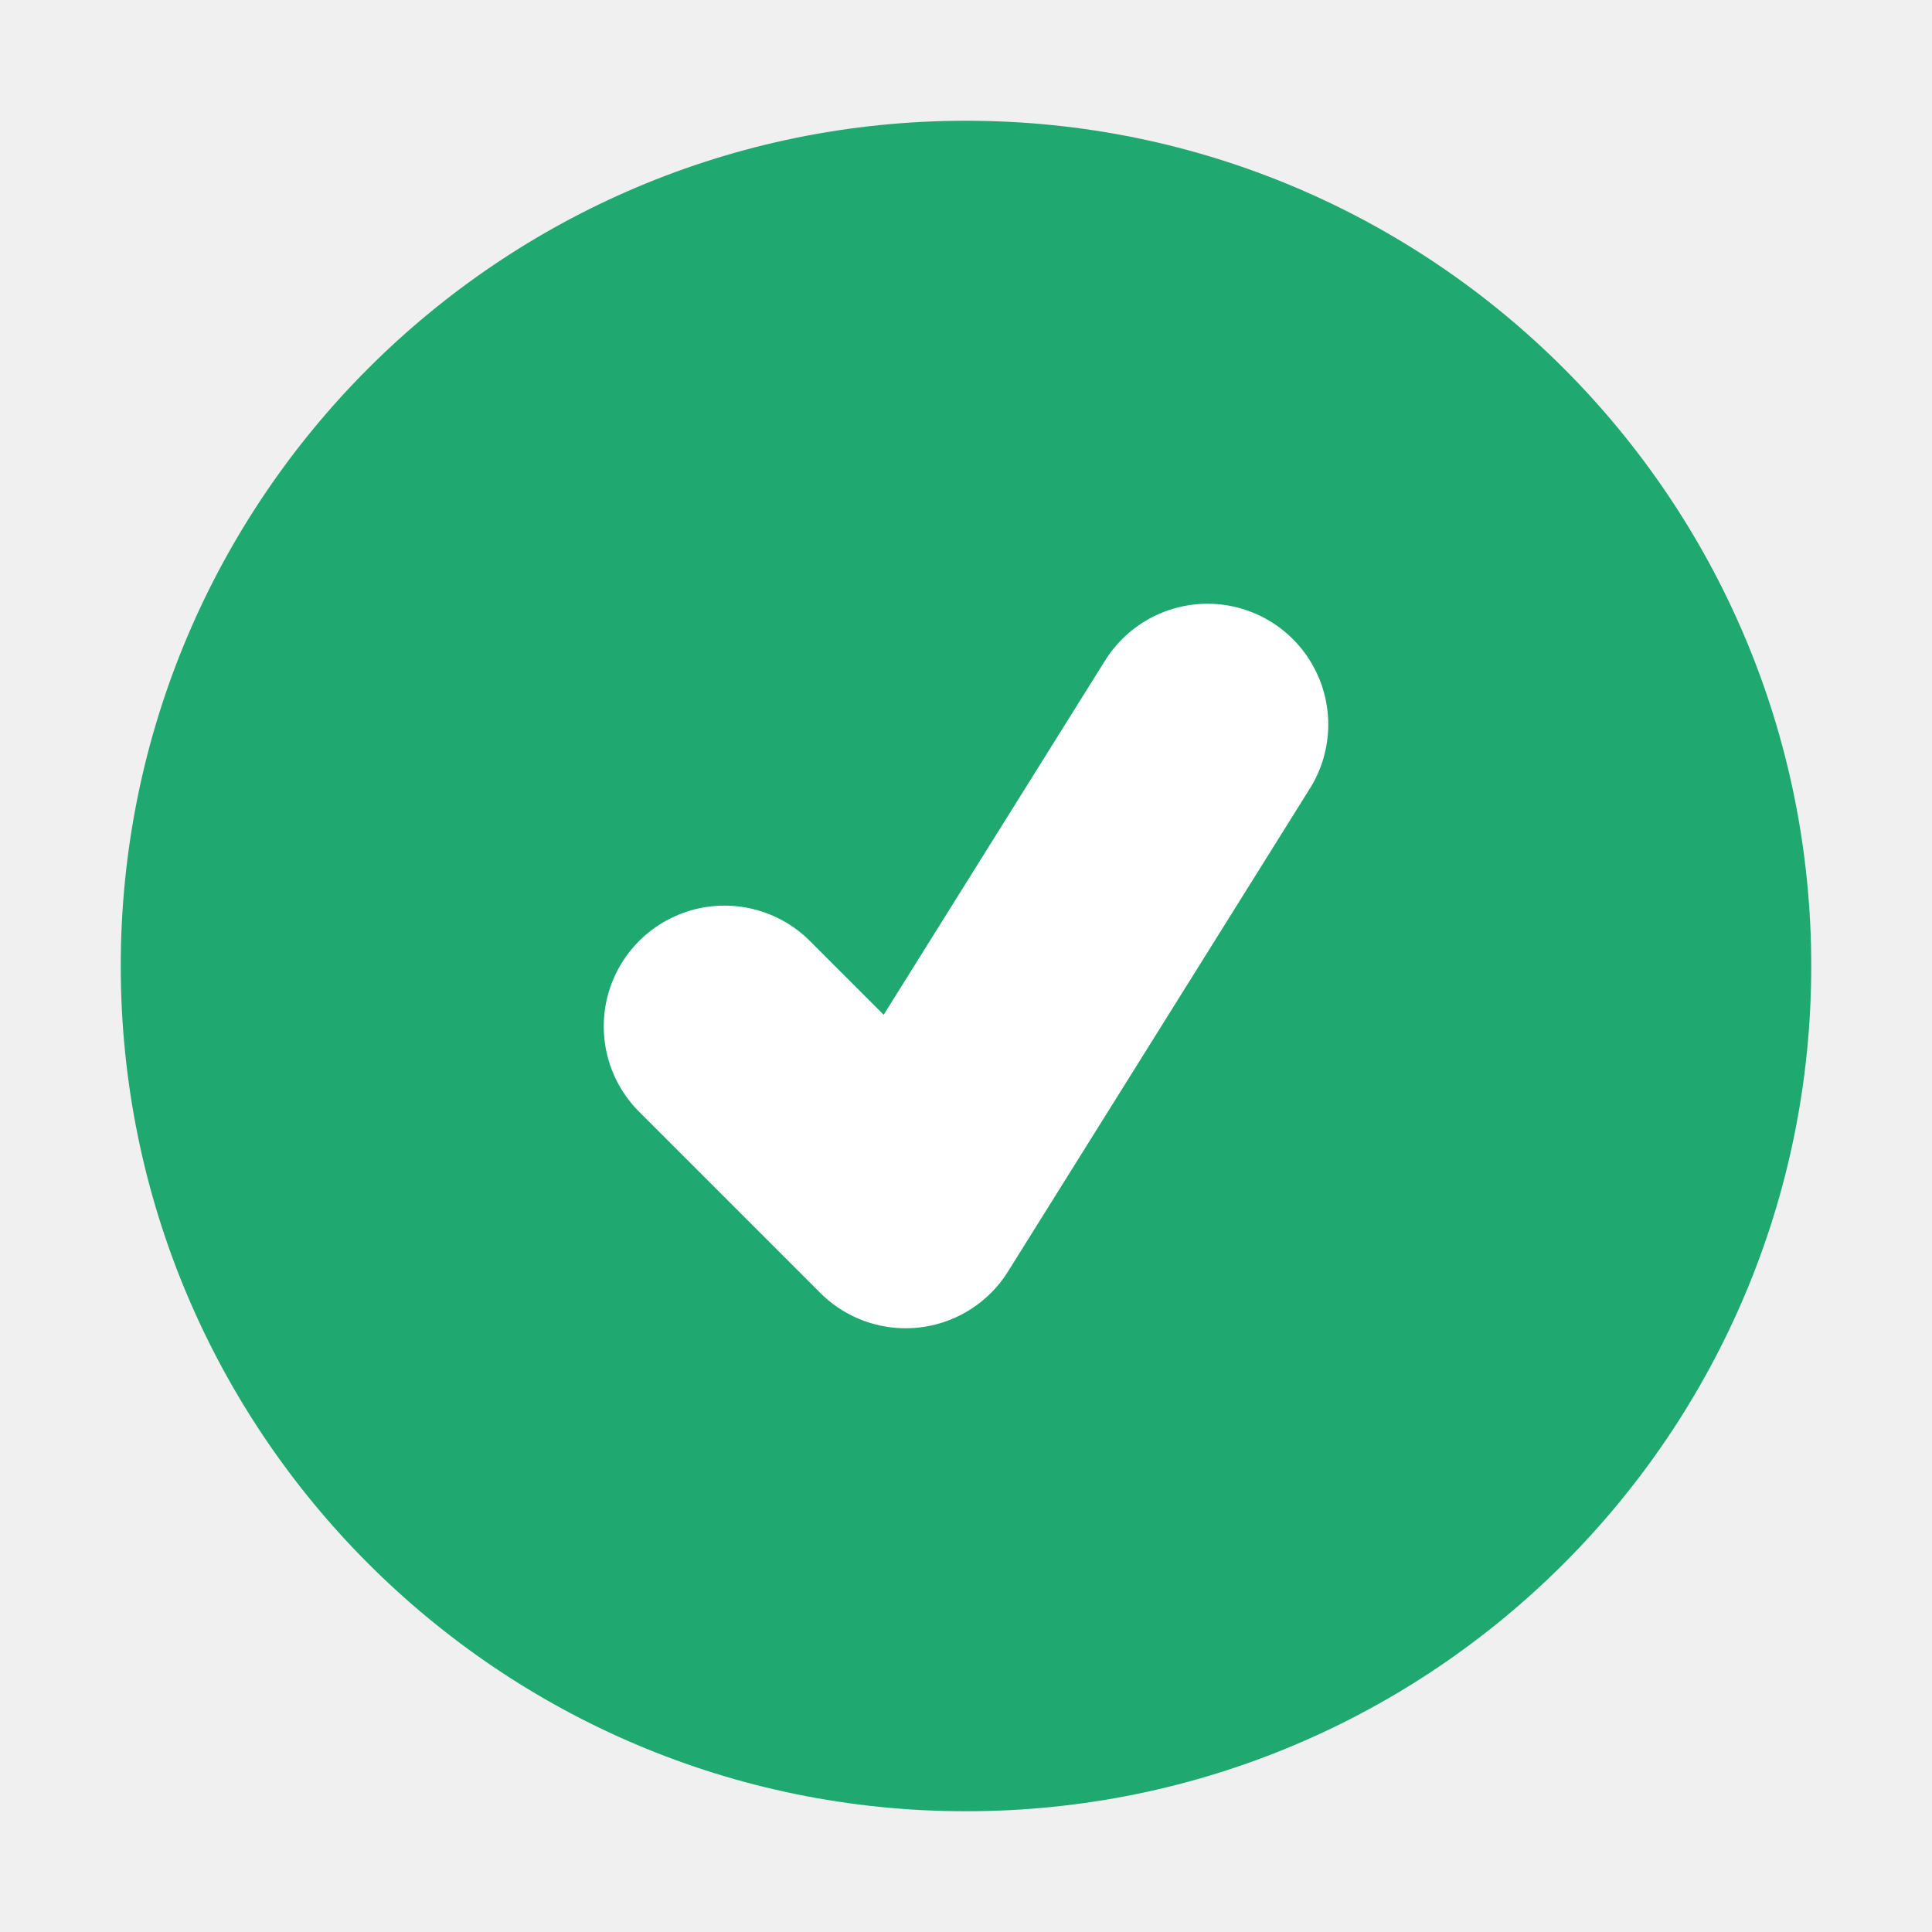
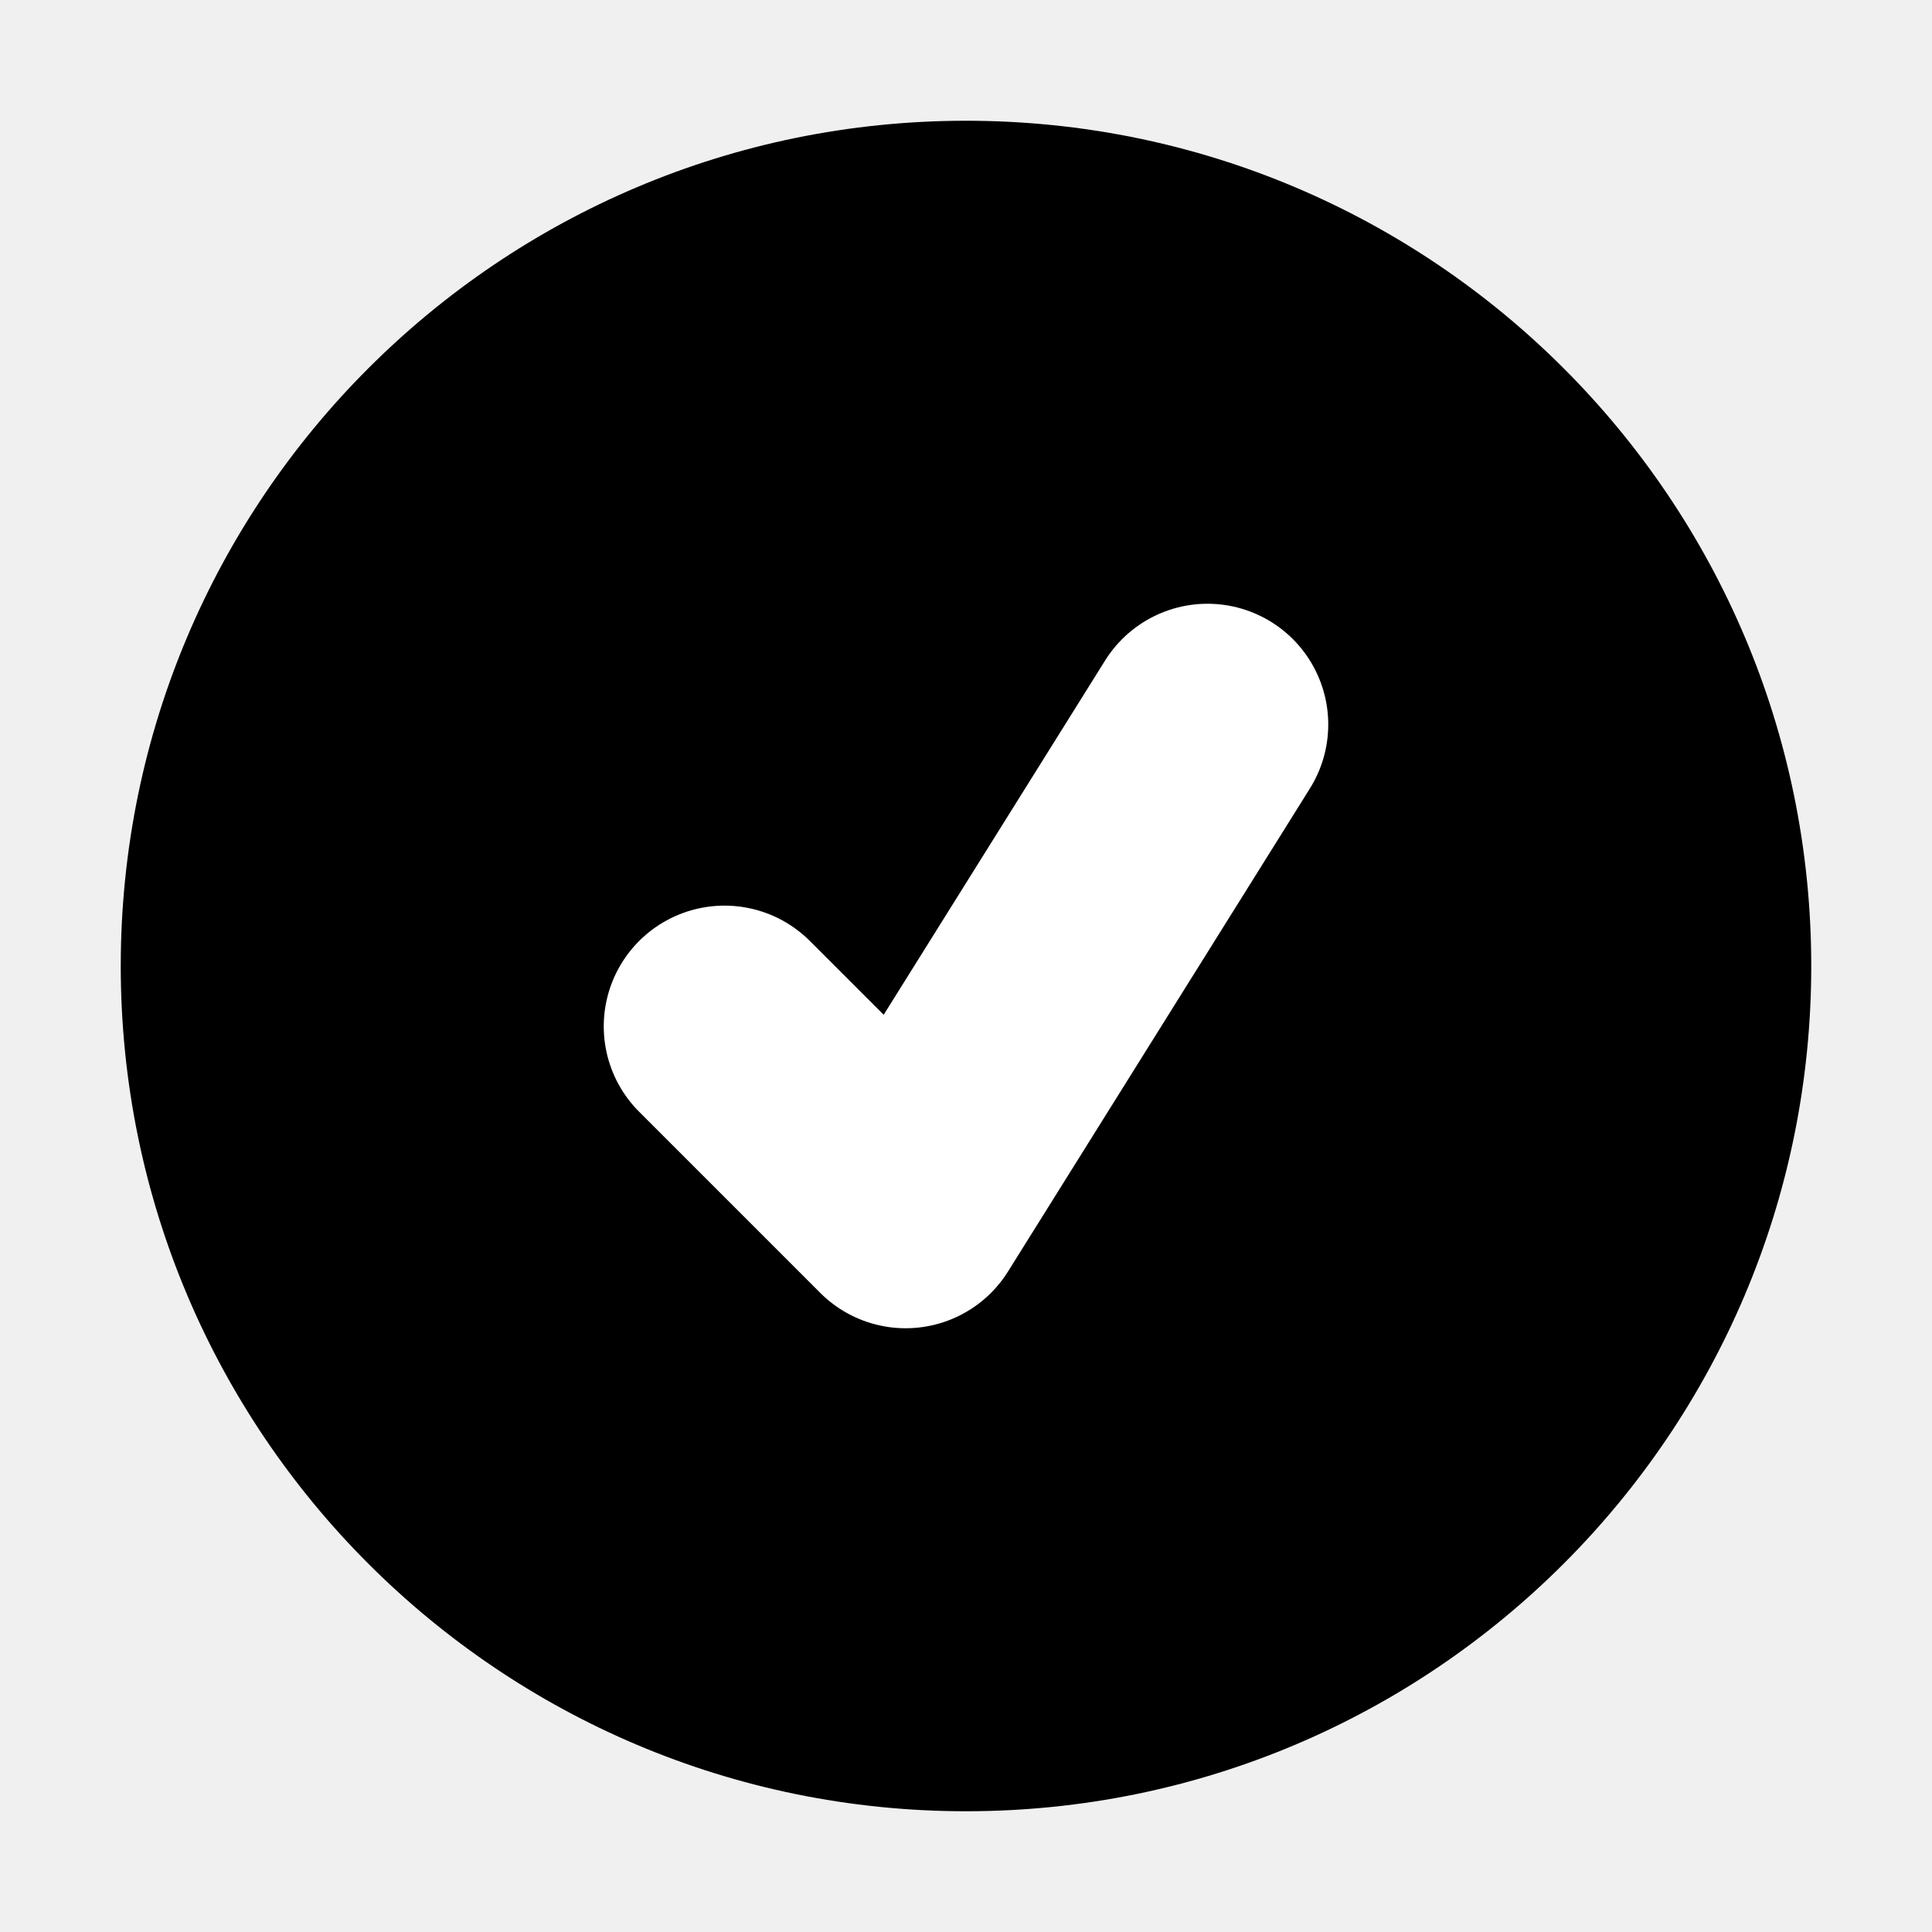
<svg xmlns="http://www.w3.org/2000/svg" viewBox="0 0 16 16" fill="none">
-   <circle cx="8" cy="8" r="7" fill="#1FA971" />
+   <circle cx="8" cy="8" r="7" fill="currentColor" class="icon-dark" />
  <path d="M10 6L7.5 10L6 8.5" stroke="white" stroke-width="2" stroke-linecap="round" stroke-linejoin="round" />
</svg>
